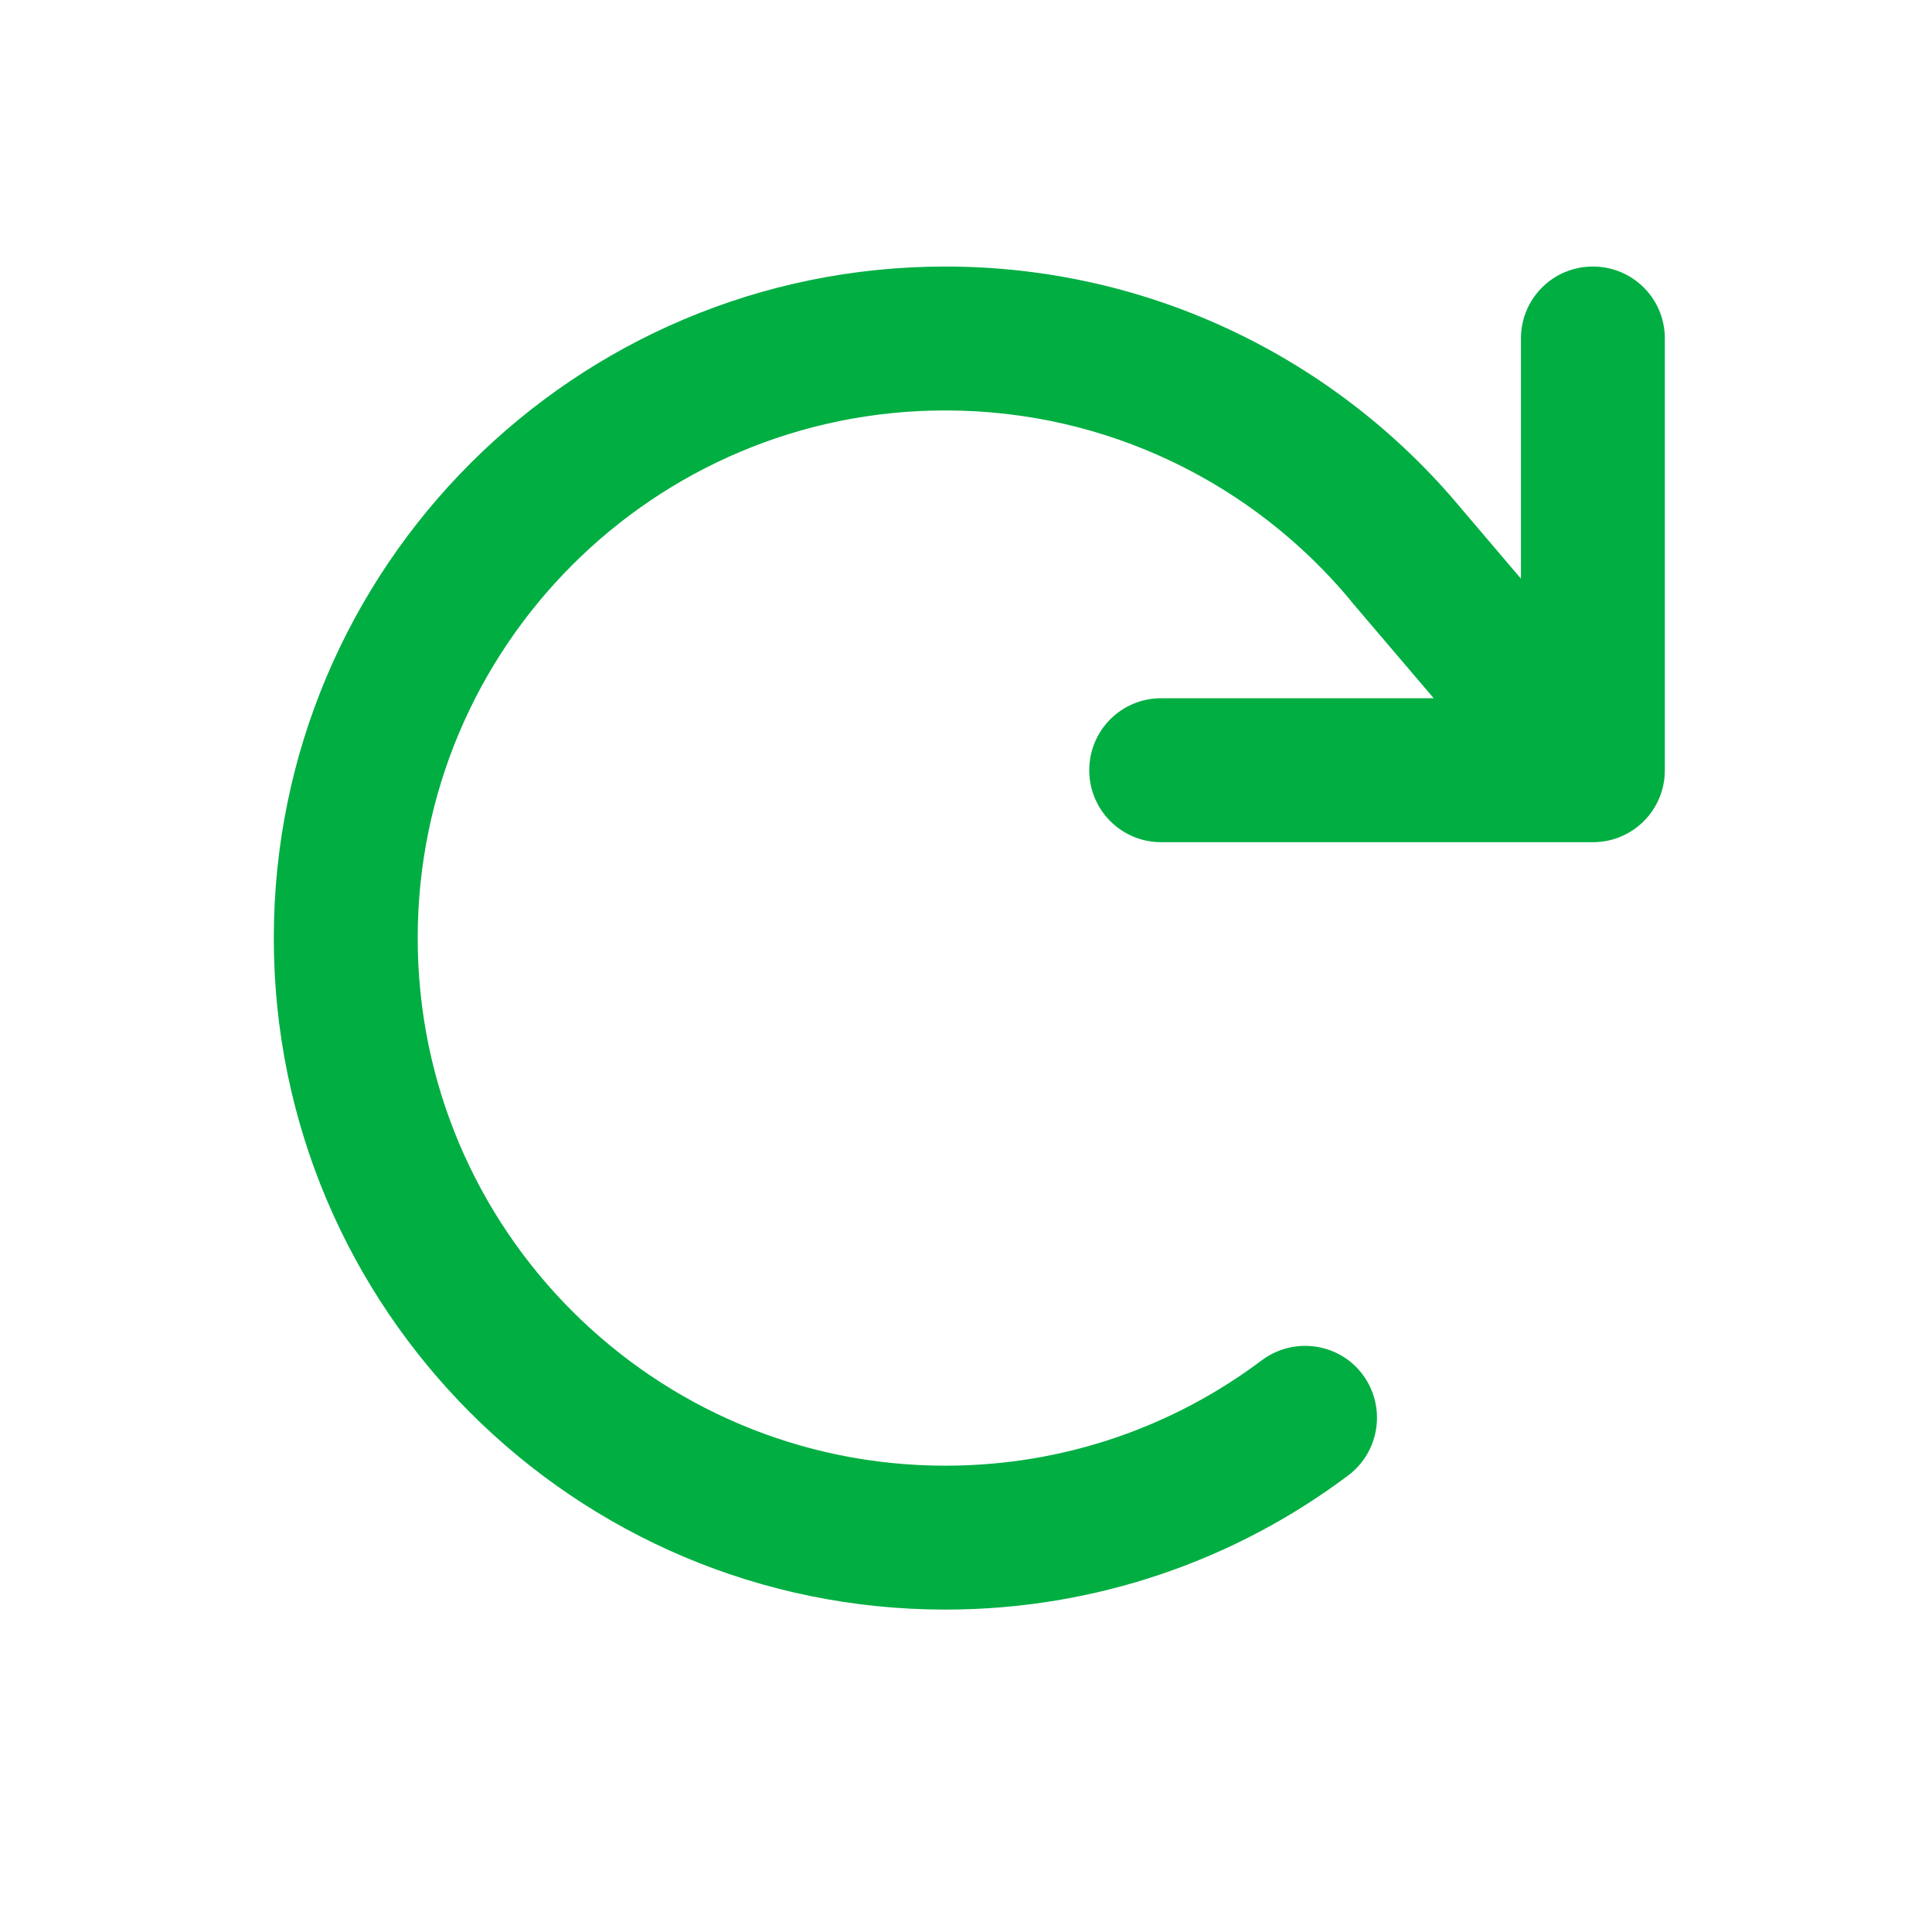
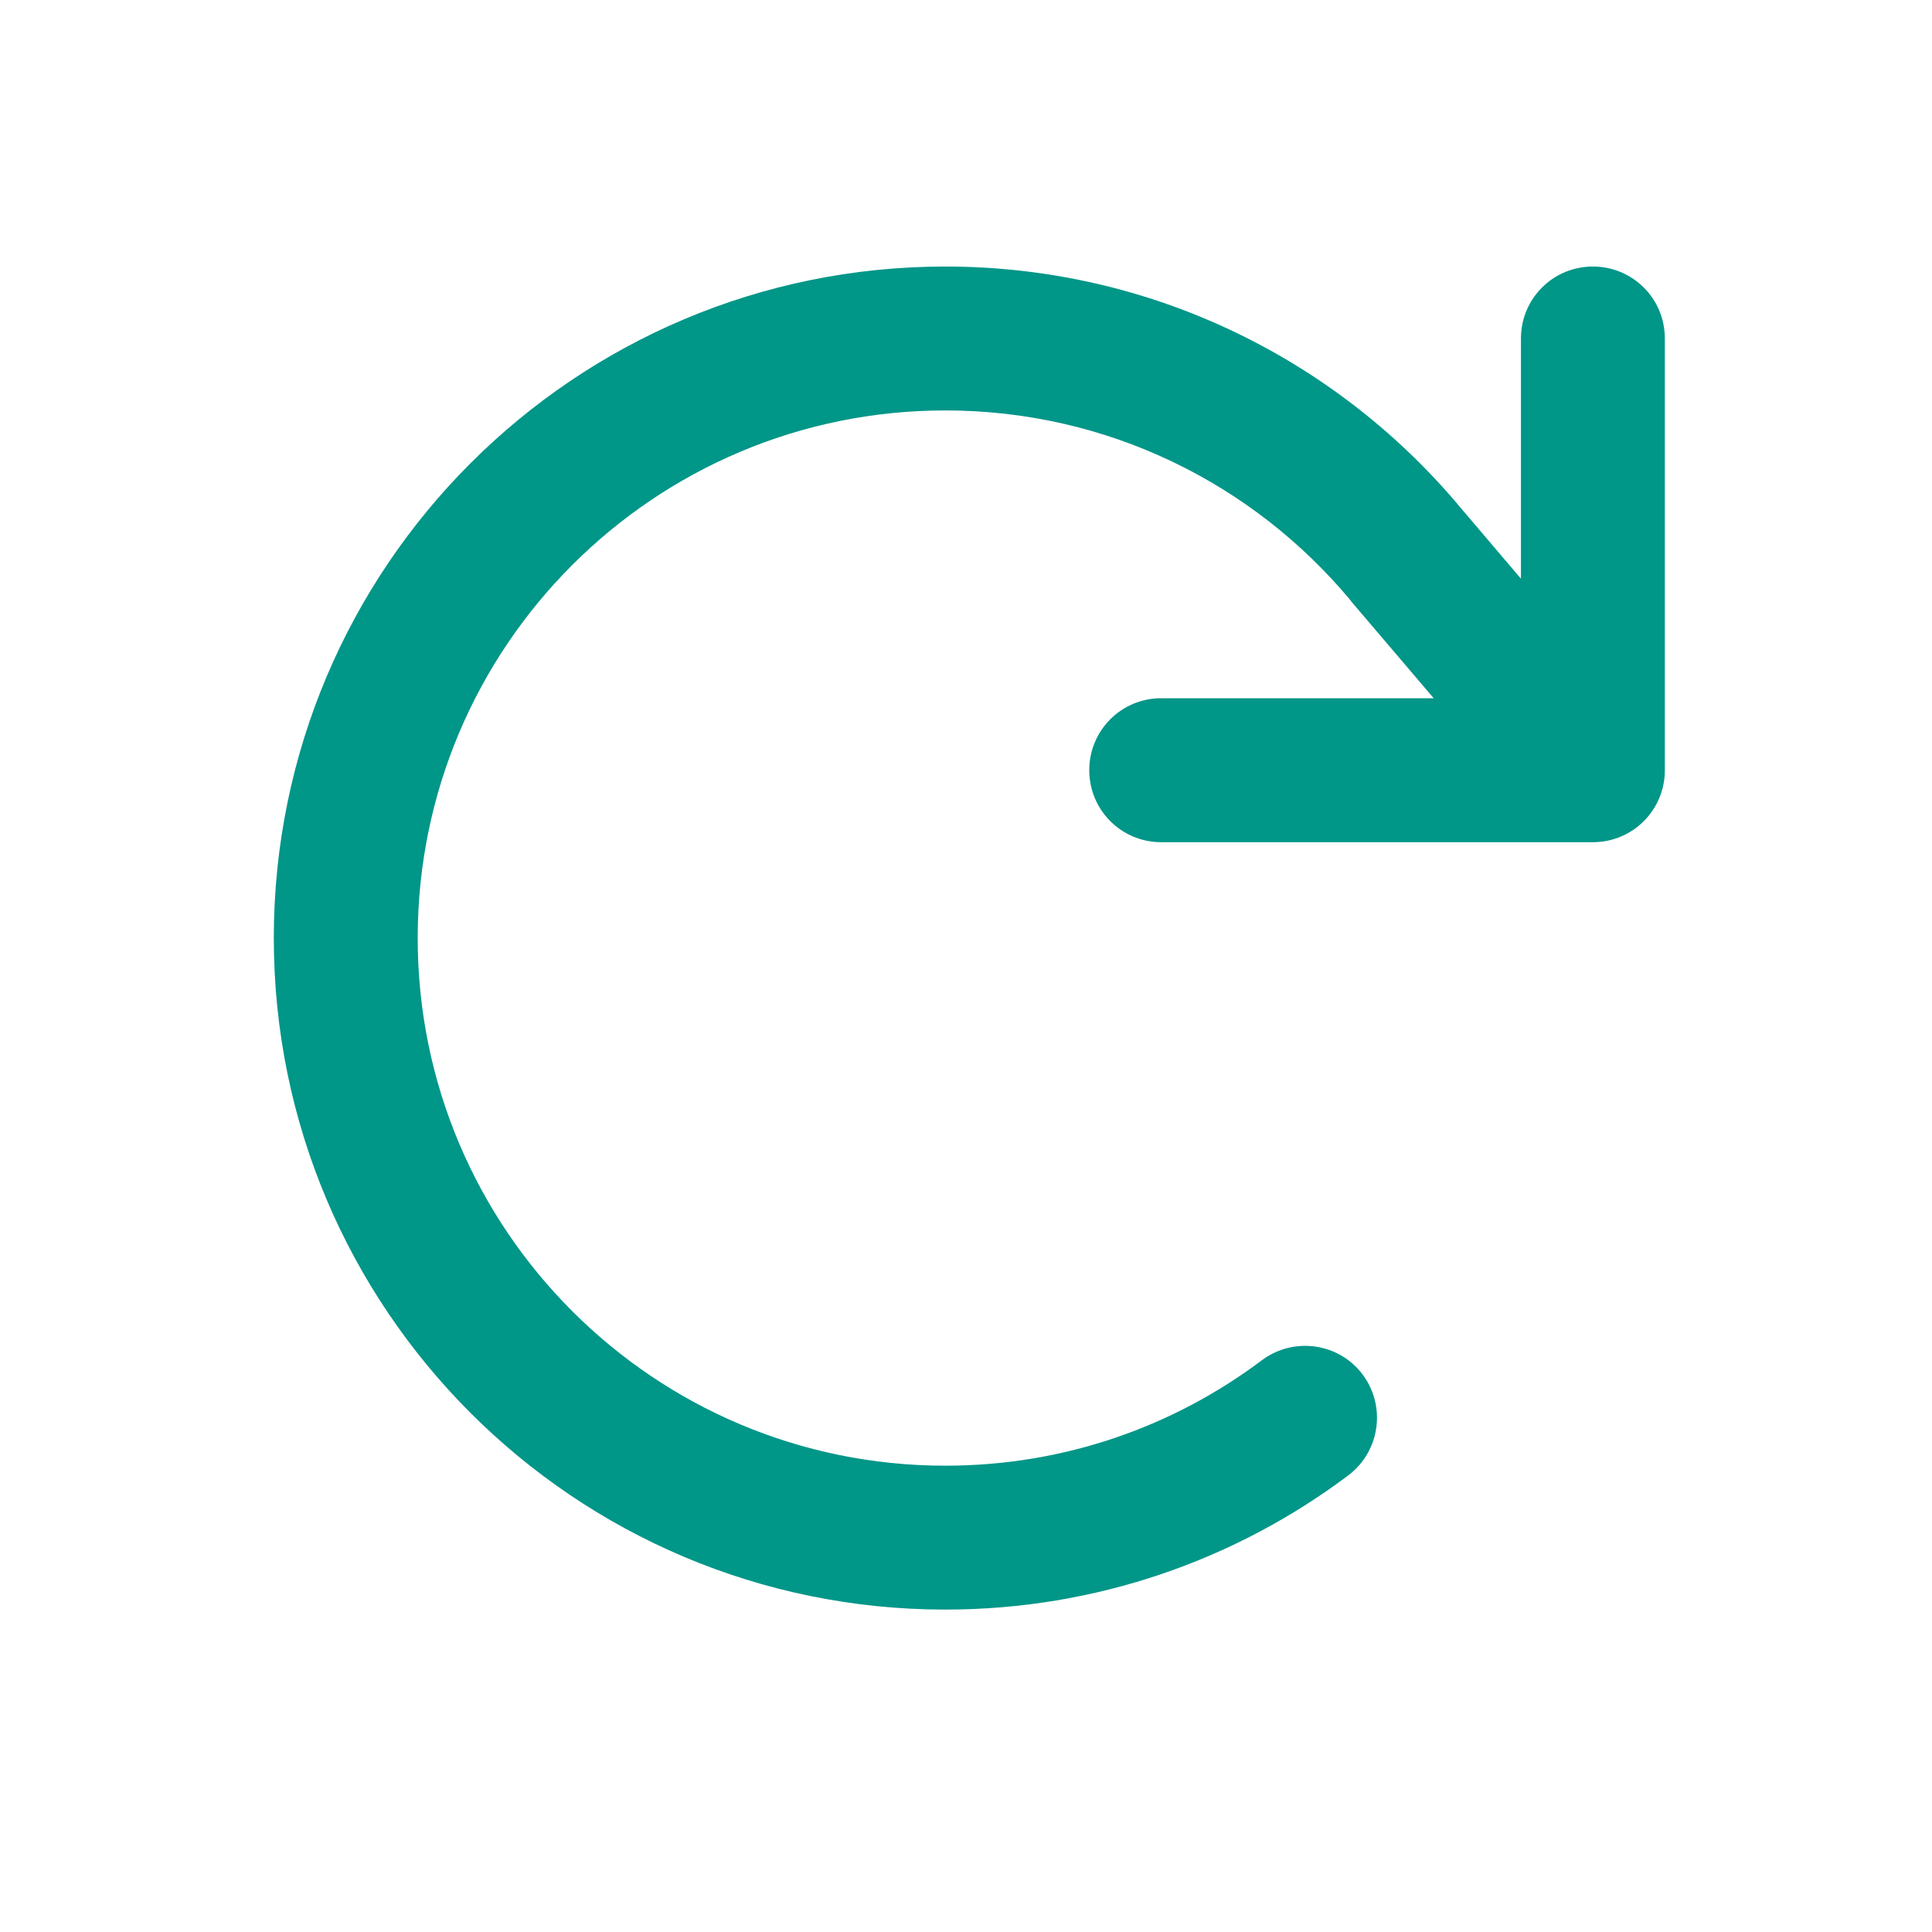
<svg xmlns="http://www.w3.org/2000/svg" width="25" height="25" viewBox="0 0 25 25" fill="none">
-   <path d="M20.612 10.898C21.128 10.898 21.543 10.482 21.543 9.966V4.38C21.543 3.864 21.128 3.449 20.612 3.449C20.096 3.449 19.681 3.864 19.681 4.38V7.488L18.905 6.576C17.315 4.667 14.913 3.449 12.233 3.449C7.434 3.449 3.543 7.34 3.543 12.139C3.543 16.938 7.434 20.828 12.233 20.828C14.188 20.828 15.996 20.181 17.447 19.091C17.858 18.78 17.939 18.198 17.633 17.787C17.326 17.376 16.741 17.294 16.329 17.601C15.189 18.458 13.773 18.966 12.233 18.966C8.462 18.966 5.405 15.91 5.405 12.139C5.405 8.368 8.462 5.311 12.233 5.311C14.339 5.311 16.225 6.266 17.478 7.771L17.482 7.779L18.552 9.035H15.026C14.51 9.035 14.095 9.451 14.095 9.966C14.095 10.482 14.51 10.898 15.026 10.898H20.612Z" fill="#00AE42" />
+   <path d="M20.612 10.898C21.128 10.898 21.543 10.482 21.543 9.966V4.38C21.543 3.864 21.128 3.449 20.612 3.449C20.096 3.449 19.681 3.864 19.681 4.38V7.488L18.905 6.576C17.315 4.667 14.913 3.449 12.233 3.449C7.434 3.449 3.543 7.34 3.543 12.139C3.543 16.938 7.434 20.828 12.233 20.828C14.188 20.828 15.996 20.181 17.447 19.091C17.858 18.78 17.939 18.198 17.633 17.787C17.326 17.376 16.741 17.294 16.329 17.601C15.189 18.458 13.773 18.966 12.233 18.966C8.462 18.966 5.405 15.91 5.405 12.139C5.405 8.368 8.462 5.311 12.233 5.311C14.339 5.311 16.225 6.266 17.478 7.771L17.482 7.779L18.552 9.035H15.026C14.51 9.035 14.095 9.451 14.095 9.966C14.095 10.482 14.51 10.898 15.026 10.898H20.612Z" fill="#009688" />
</svg>
